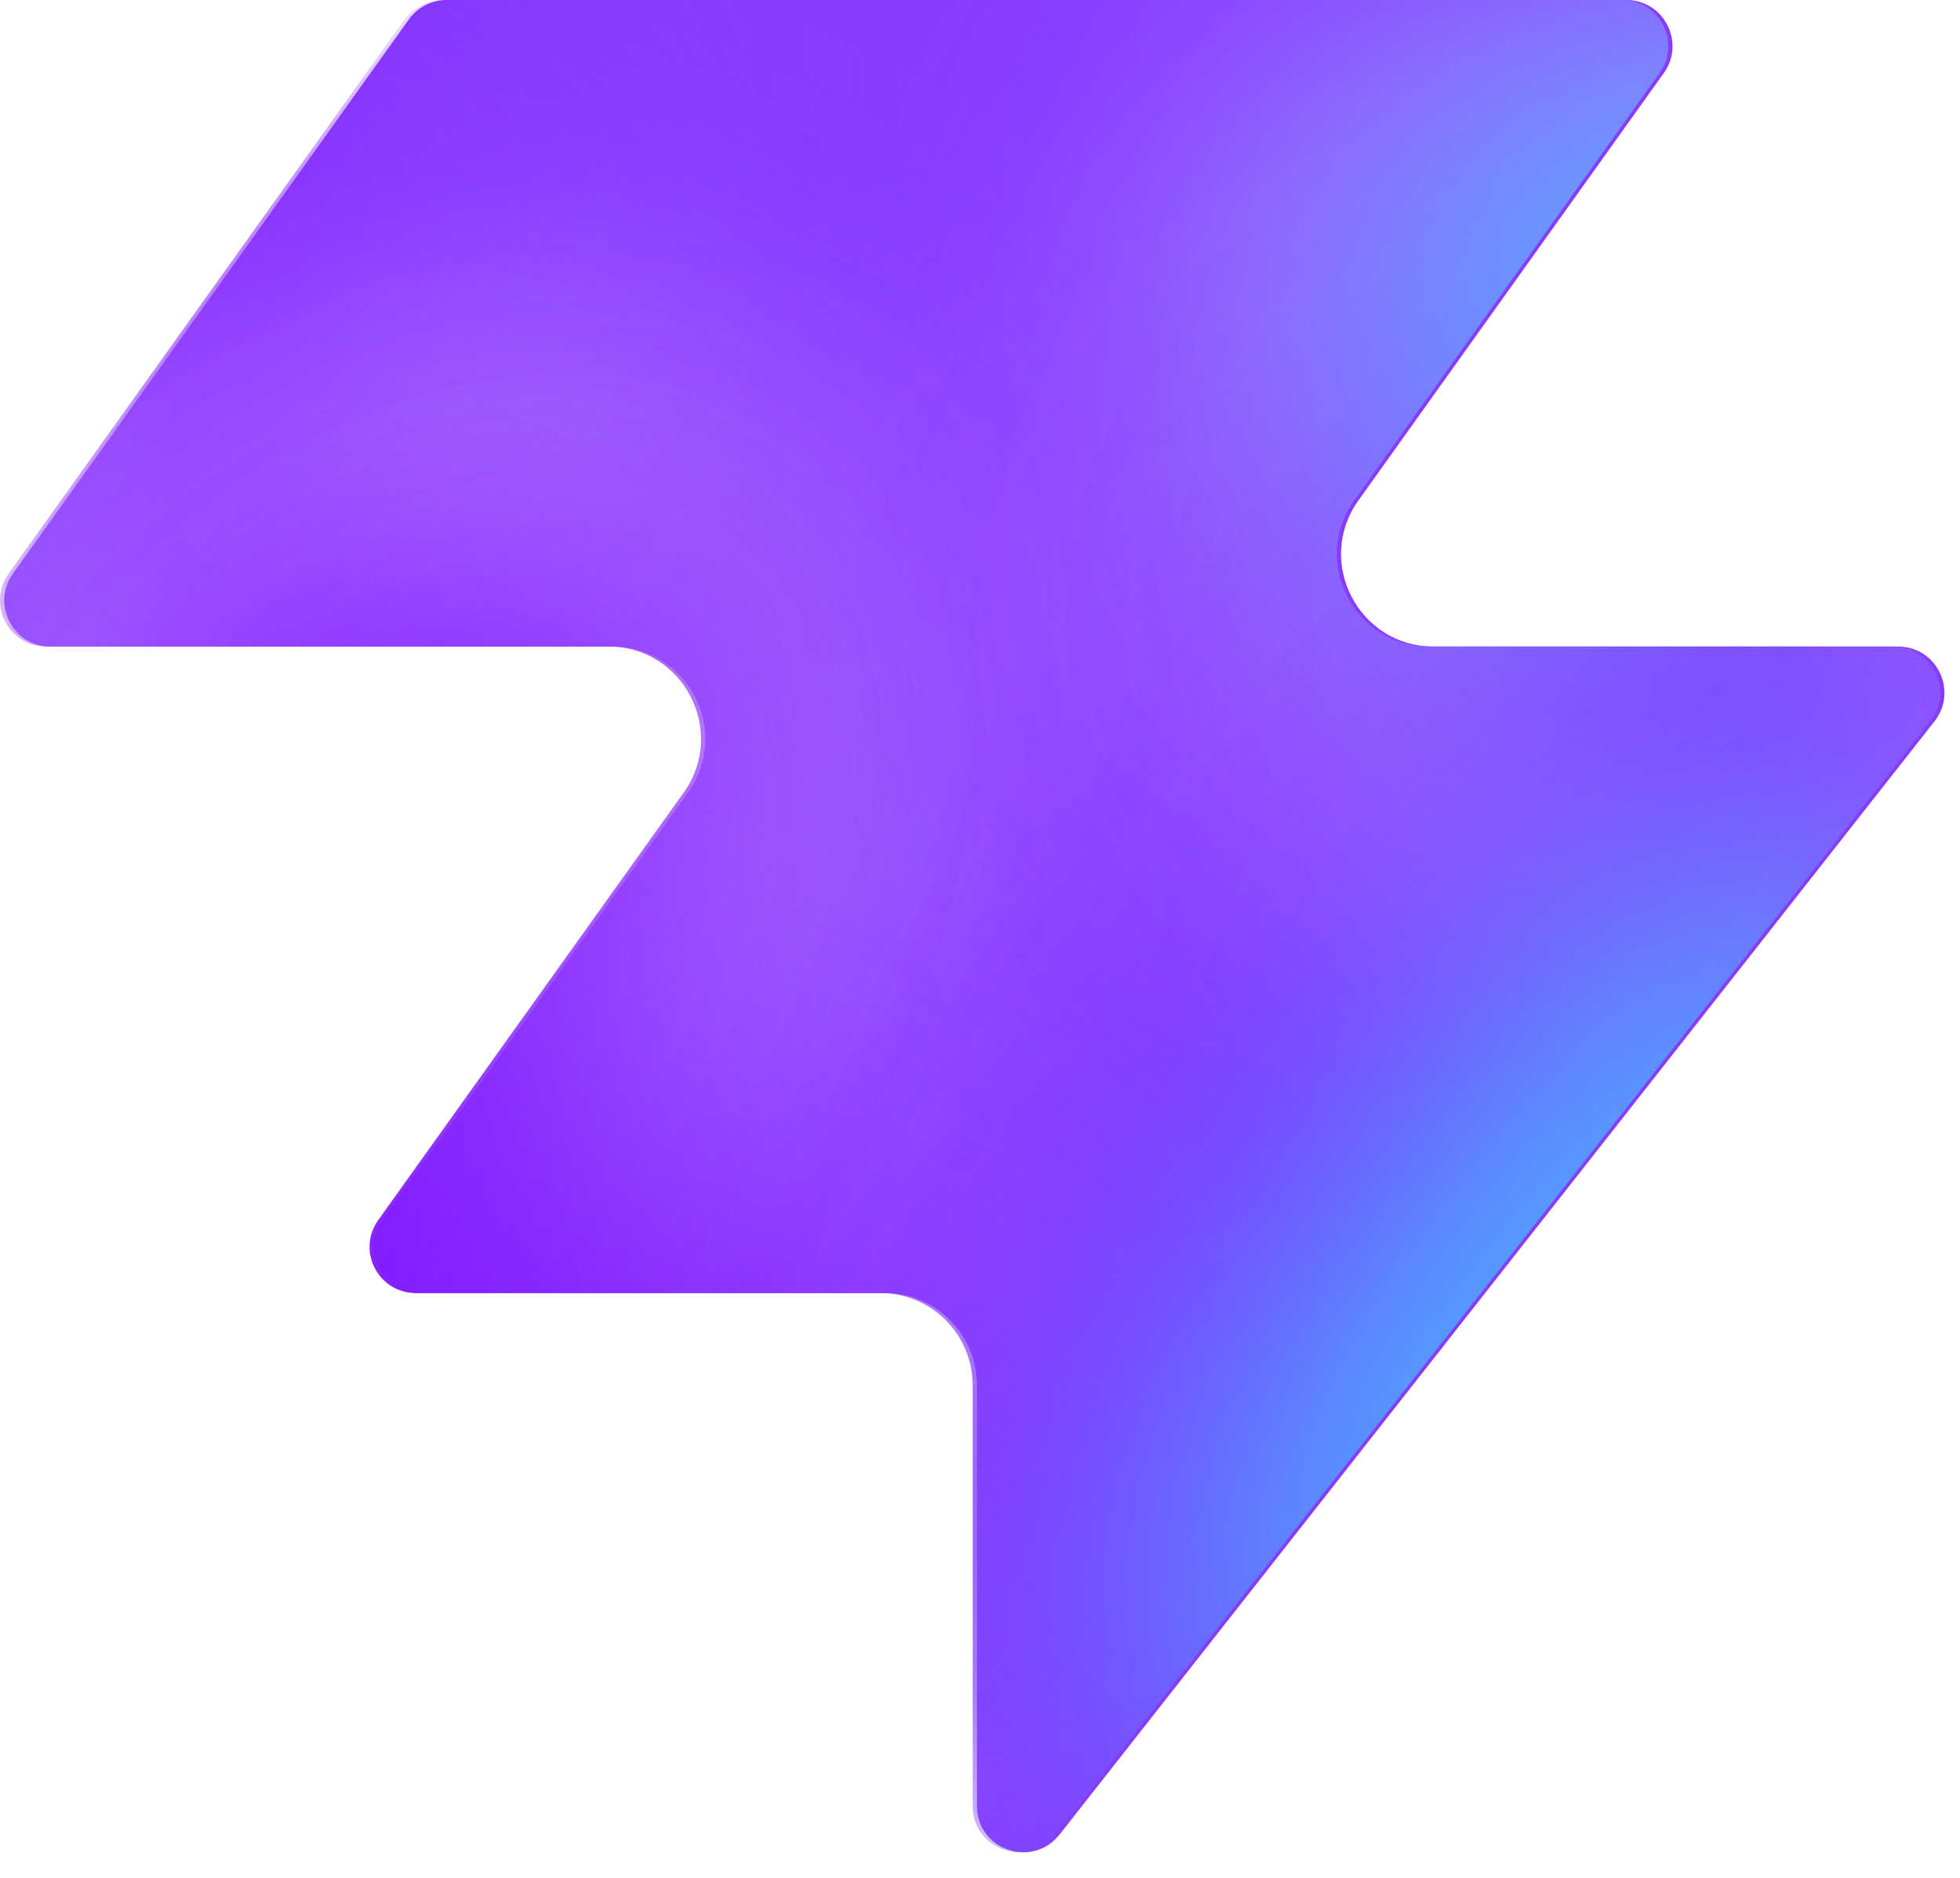
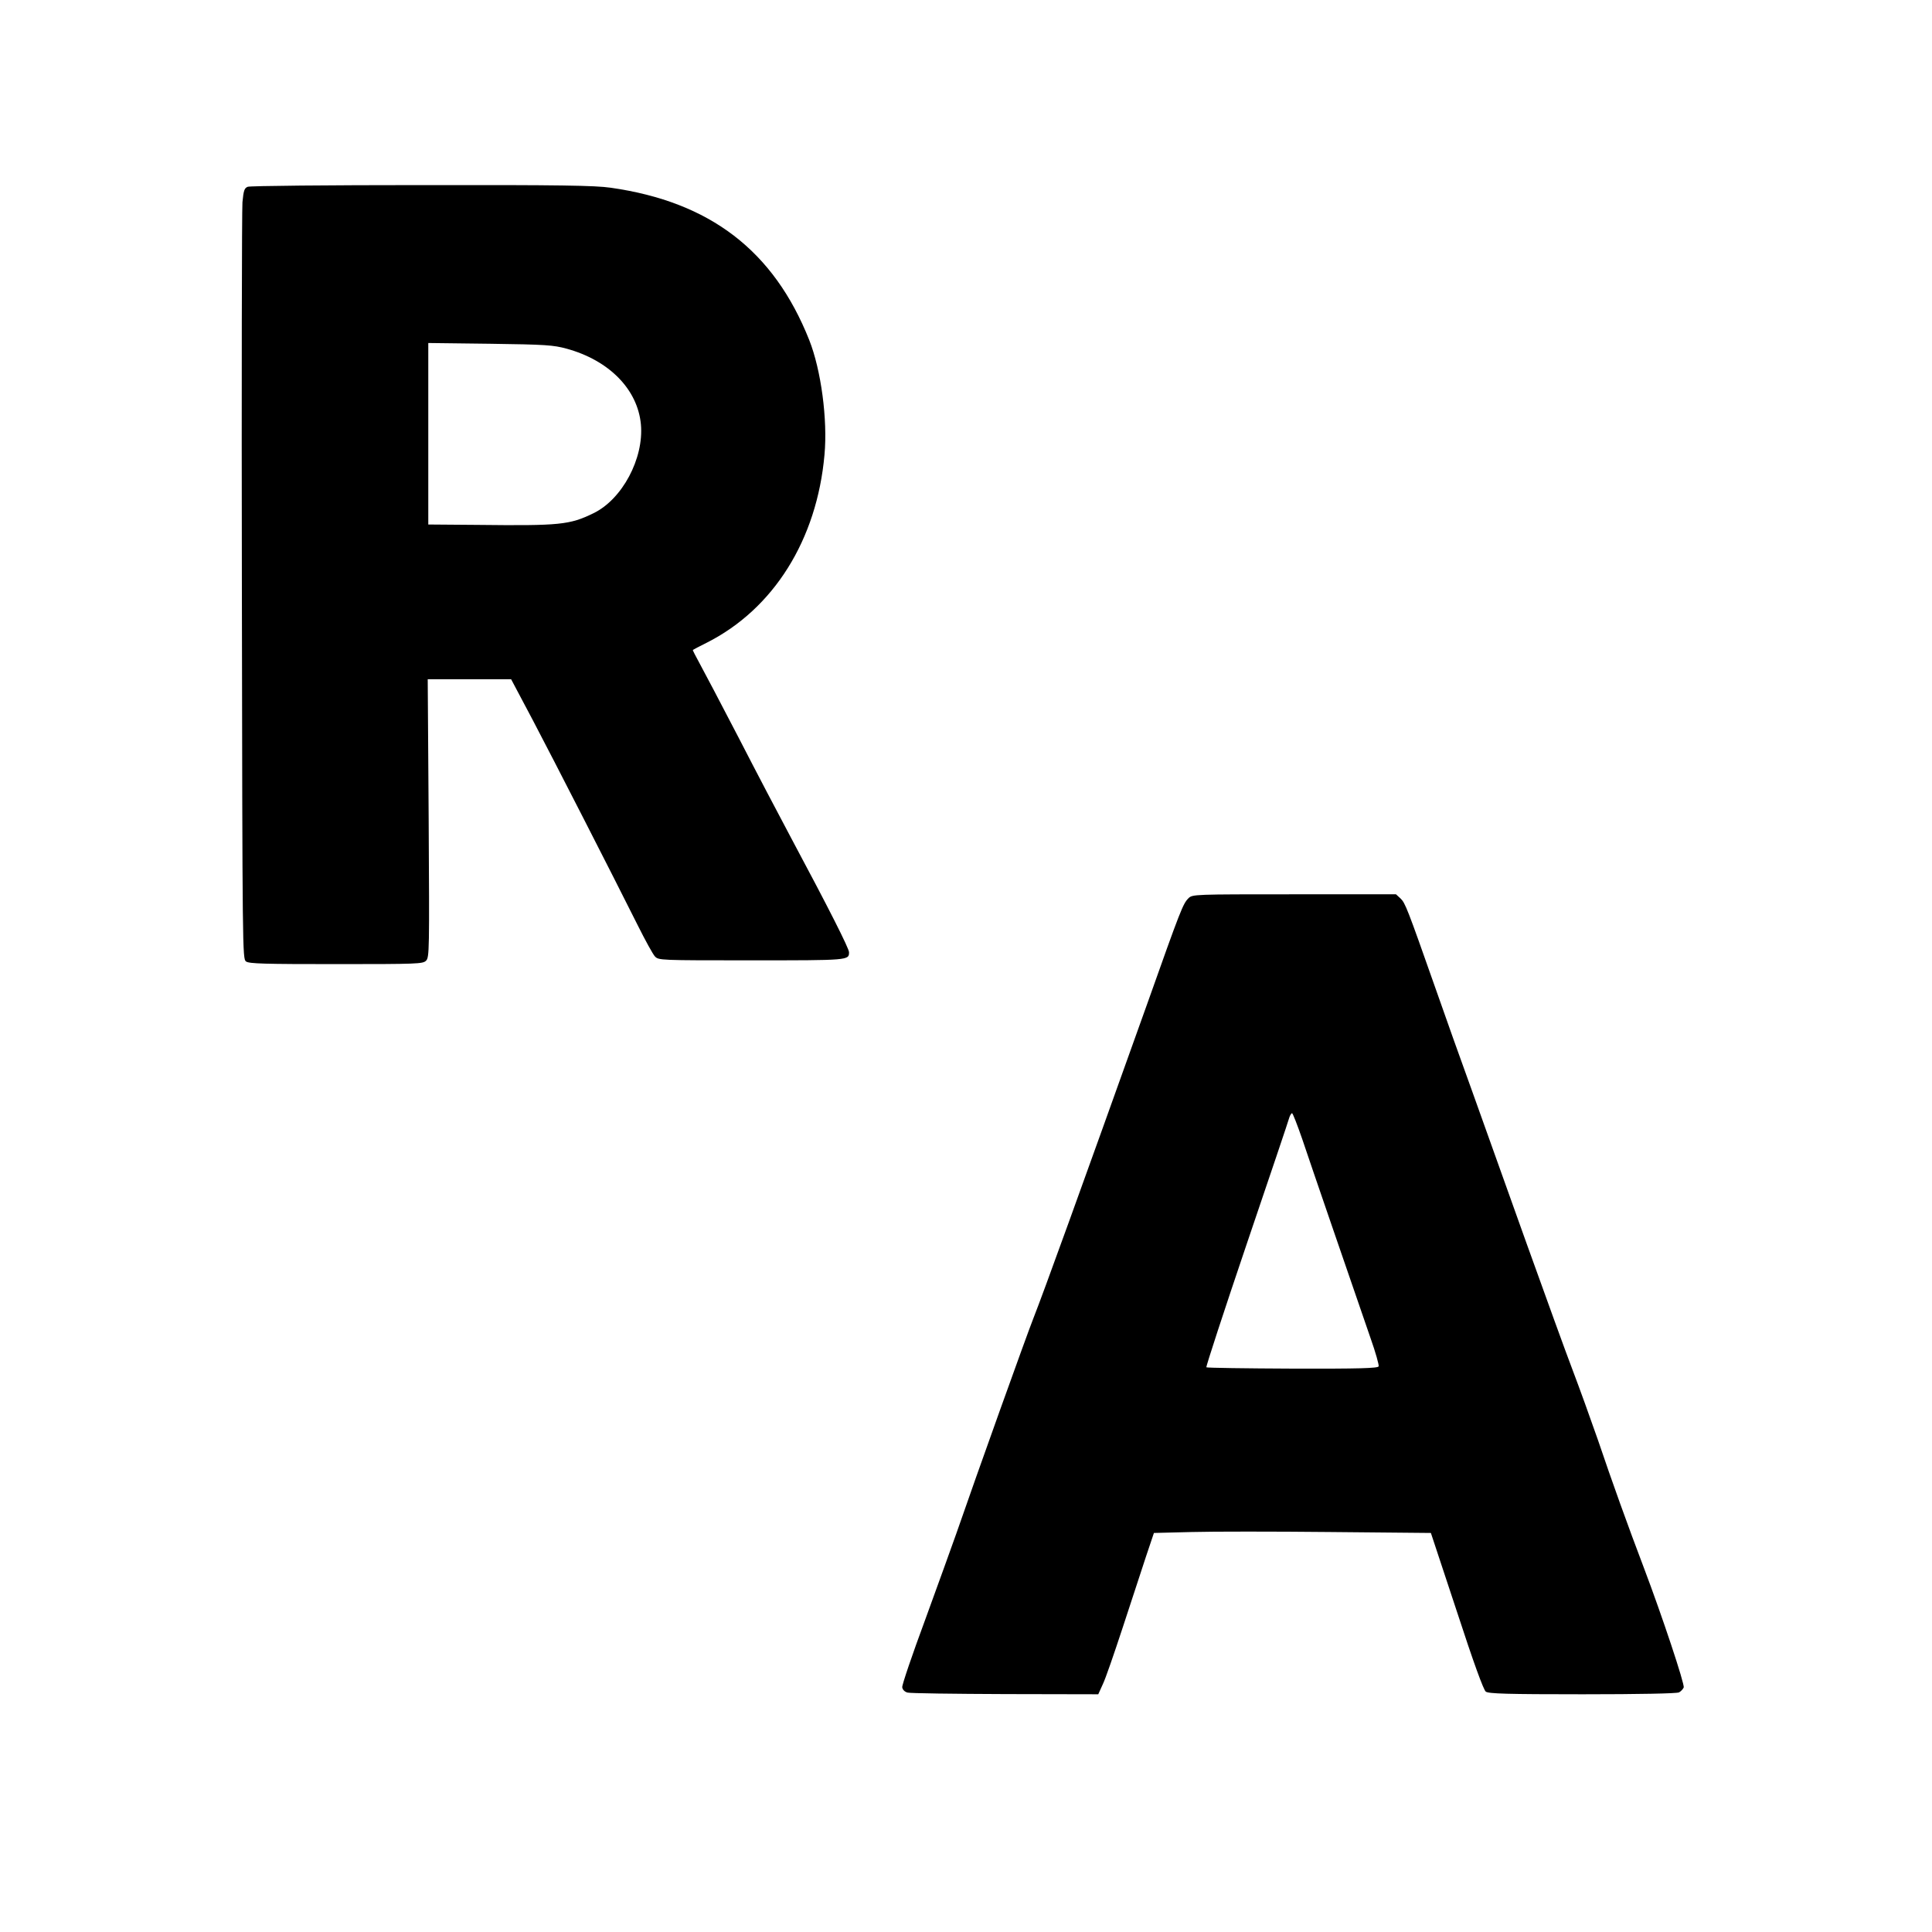
- <svg xmlns="http://www.w3.org/2000/svg" width="48" height="46" fill="none" viewBox="0 0 48 46">
-   <path fill="#863bff" d="M25.946 44.938c-.664.845-2.021.375-2.021-.698V33.937a2.26 2.26 0 0 0-2.262-2.262H10.287c-.92 0-1.456-1.04-.92-1.788l7.48-10.471c1.07-1.497 0-3.578-1.842-3.578H1.237c-.92 0-1.456-1.04-.92-1.788L10.013.474c.214-.297.556-.474.92-.474h28.894c.92 0 1.456 1.04.92 1.788l-7.48 10.471c-1.07 1.498 0 3.579 1.842 3.579h11.377c.943 0 1.473 1.088.89 1.83L25.947 44.94z" style="fill:#863bff;fill:color(display-p3 .525 .23 1);fill-opacity:1" />
-   <mask id="a" width="48" height="46" x="0" y="0" maskUnits="userSpaceOnUse" style="mask-type:alpha">
-     <path fill="#000" d="M25.842 44.938c-.664.844-2.021.375-2.021-.698V33.937a2.26 2.26 0 0 0-2.262-2.262H10.183c-.92 0-1.456-1.04-.92-1.788l7.48-10.471c1.07-1.498 0-3.579-1.842-3.579H1.133c-.92 0-1.456-1.04-.92-1.787L9.91.473c.214-.297.556-.474.92-.474h28.894c.92 0 1.456 1.04.92 1.788l-7.48 10.471c-1.07 1.498 0 3.578 1.842 3.578h11.377c.943 0 1.473 1.088.89 1.832L25.843 44.94z" style="fill:#000;fill-opacity:1" />
-   </mask>
-   <g mask="url(#a)">
-     <g filter="url(#b)">
-       <ellipse cx="5.508" cy="14.704" fill="#ede6ff" rx="5.508" ry="14.704" style="fill:#ede6ff;fill:color(display-p3 .927 .903 1);fill-opacity:1" transform="matrix(.00324 1 1 -.00324 -4.47 31.516)" />
-     </g>
-     <g filter="url(#c)">
-       <ellipse cx="10.399" cy="29.851" fill="#ede6ff" rx="10.399" ry="29.851" style="fill:#ede6ff;fill:color(display-p3 .927 .903 1);fill-opacity:1" transform="matrix(.00324 1 1 -.00324 -39.328 7.883)" />
-     </g>
-     <g filter="url(#d)">
-       <ellipse cx="5.508" cy="30.487" fill="#7e14ff" rx="5.508" ry="30.487" style="fill:#7e14ff;fill:color(display-p3 .492 .077 1);fill-opacity:1" transform="rotate(89.814 -25.913 -14.639)scale(1 -1)" />
-     </g>
-     <g filter="url(#e)">
-       <ellipse cx="5.508" cy="30.599" fill="#7e14ff" rx="5.508" ry="30.599" style="fill:#7e14ff;fill:color(display-p3 .492 .077 1);fill-opacity:1" transform="rotate(89.814 -32.644 -3.334)scale(1 -1)" />
-     </g>
-     <g filter="url(#f)">
-       <ellipse cx="5.508" cy="30.599" fill="#7e14ff" rx="5.508" ry="30.599" style="fill:#7e14ff;fill:color(display-p3 .492 .077 1);fill-opacity:1" transform="matrix(.00324 1 1 -.00324 -34.34 30.47)" />
-     </g>
-     <g filter="url(#g)">
-       <ellipse cx="14.072" cy="22.078" fill="#ede6ff" rx="14.072" ry="22.078" style="fill:#ede6ff;fill:color(display-p3 .927 .903 1);fill-opacity:1" transform="rotate(93.35 24.506 48.493)scale(-1 1)" />
-     </g>
-     <g filter="url(#h)">
-       <ellipse cx="3.47" cy="21.501" fill="#7e14ff" rx="3.47" ry="21.501" style="fill:#7e14ff;fill:color(display-p3 .492 .077 1);fill-opacity:1" transform="rotate(89.009 28.708 47.59)scale(-1 1)" />
-     </g>
-     <g filter="url(#i)">
-       <ellipse cx="3.47" cy="21.501" fill="#7e14ff" rx="3.47" ry="21.501" style="fill:#7e14ff;fill:color(display-p3 .492 .077 1);fill-opacity:1" transform="rotate(89.009 28.708 47.59)scale(-1 1)" />
-     </g>
-     <g filter="url(#j)">
-       <ellipse cx=".387" cy="8.972" fill="#7e14ff" rx="4.407" ry="29.108" style="fill:#7e14ff;fill:color(display-p3 .492 .077 1);fill-opacity:1" transform="rotate(39.51 .387 8.972)" />
-     </g>
-     <g filter="url(#k)">
-       <ellipse cx="47.523" cy="-6.092" fill="#7e14ff" rx="4.407" ry="29.108" style="fill:#7e14ff;fill:color(display-p3 .492 .077 1);fill-opacity:1" transform="rotate(37.892 47.523 -6.092)" />
-     </g>
-     <g filter="url(#l)">
-       <ellipse cx="41.412" cy="6.333" fill="#47bfff" rx="5.971" ry="9.665" style="fill:#47bfff;fill:color(display-p3 .28 .748 1);fill-opacity:1" transform="rotate(37.892 41.412 6.333)" />
-     </g>
-     <g filter="url(#m)">
-       <ellipse cx="-1.879" cy="38.332" fill="#7e14ff" rx="4.407" ry="29.108" style="fill:#7e14ff;fill:color(display-p3 .492 .077 1);fill-opacity:1" transform="rotate(37.892 -1.88 38.332)" />
-     </g>
-     <g filter="url(#n)">
-       <ellipse cx="-1.879" cy="38.332" fill="#7e14ff" rx="4.407" ry="29.108" style="fill:#7e14ff;fill:color(display-p3 .492 .077 1);fill-opacity:1" transform="rotate(37.892 -1.88 38.332)" />
-     </g>
-     <g filter="url(#o)">
-       <ellipse cx="35.651" cy="29.907" fill="#7e14ff" rx="4.407" ry="29.108" style="fill:#7e14ff;fill:color(display-p3 .492 .077 1);fill-opacity:1" transform="rotate(37.892 35.651 29.907)" />
-     </g>
-     <g filter="url(#p)">
-       <ellipse cx="38.418" cy="32.4" fill="#47bfff" rx="5.971" ry="15.297" style="fill:#47bfff;fill:color(display-p3 .28 .748 1);fill-opacity:1" transform="rotate(37.892 38.418 32.4)" />
-     </g>
+ <svg xmlns="http://www.w3.org/2000/svg" version="1.0" width="1024pt" height="1024pt" viewBox="0 0 1024 1024" preserveAspectRatio="xMidYMid meet">
+   <g transform="translate(0,1024) scale(0.1,-0.1)" fill="#000000" stroke="none">
+     <path d="M1313 9250 c-18 -7 -22 -20 -28 -82 -3 -40 -5 -959 -3 -2041 3 -1935 3 -1969 22 -1983 17 -12 98 -14 478 -14 430 0 459 1 476 18 18 18 18 51 14 755 l-5 737 221 0 221 0 115 -217 c112 -213 416 -807 557 -1089 39 -78 79 -151 90 -163 20 -21 25 -21 512 -21 516 0 517 0 517 43 0 20 -106 230 -305 602 -62 116 -188 356 -280 535 -93 179 -186 356 -207 394 -21 38 -37 70 -36 71 2 2 35 19 73 38 355 179 585 546 625 997 17 187 -18 449 -81 608 -188 473 -525 732 -1052 807 -83 12 -267 15 -1002 14 -495 0 -910 -4 -922 -9z m1690 -858 c226 -62 377 -216 394 -402 16 -180 -99 -396 -251 -470 -127 -62 -177 -67 -618 -62 l-258 2 0 481 0 481 328 -4 c295 -4 335 -7 405 -26z" />
+     <path d="M6299 5479 c-29 -29 -41 -59 -218 -558 -359 -1004 -549 -1529 -603 -1666 -35 -88 -299 -824 -410 -1145 -22 -63 -96 -267 -164 -454 -69 -186 -124 -348 -122 -359 2 -13 13 -24 28 -28 14 -4 247 -7 518 -8 l493 -1 24 53 c14 28 61 165 106 302 45 138 100 306 123 375 l42 125 200 5 c109 3 440 3 734 0 l534 -5 137 -414 c90 -276 142 -418 154 -427 15 -11 113 -14 513 -14 300 0 500 4 511 10 10 5 21 17 25 26 6 17 -114 378 -211 634 -84 221 -168 454 -244 679 -39 112 -99 278 -134 370 -35 91 -144 393 -244 671 -99 278 -228 638 -286 800 -59 162 -147 410 -196 550 -151 429 -161 454 -186 478 l-24 22 -540 0 c-531 0 -539 0 -560 -21z m603 -1276 c44 -132 263 -768 362 -1055 27 -76 46 -144 43 -150 -3 -10 -103 -13 -456 -12 -248 1 -454 4 -457 7 -3 3 93 297 214 654 121 356 223 658 226 671 4 12 11 22 14 22 4 0 28 -62 54 -137z" />
  </g>
-   <defs>
-     <filter id="b" width="60.045" height="41.654" x="-19.77" y="16.149" color-interpolation-filters="sRGB" filterUnits="userSpaceOnUse">
-       <feFlood flood-opacity="0" result="BackgroundImageFix" />
-       <feBlend in="SourceGraphic" in2="BackgroundImageFix" result="shape" />
-       <feGaussianBlur result="effect1_foregroundBlur_2002_17158" stdDeviation="7.659" />
-     </filter>
-     <filter id="c" width="90.34" height="51.437" x="-54.613" y="-7.533" color-interpolation-filters="sRGB" filterUnits="userSpaceOnUse">
-       <feFlood flood-opacity="0" result="BackgroundImageFix" />
-       <feBlend in="SourceGraphic" in2="BackgroundImageFix" result="shape" />
-       <feGaussianBlur result="effect1_foregroundBlur_2002_17158" stdDeviation="7.659" />
-     </filter>
-     <filter id="d" width="79.355" height="29.4" x="-49.64" y="2.03" color-interpolation-filters="sRGB" filterUnits="userSpaceOnUse">
-       <feFlood flood-opacity="0" result="BackgroundImageFix" />
-       <feBlend in="SourceGraphic" in2="BackgroundImageFix" result="shape" />
-       <feGaussianBlur result="effect1_foregroundBlur_2002_17158" stdDeviation="4.596" />
-     </filter>
-     <filter id="e" width="79.579" height="29.4" x="-45.045" y="20.029" color-interpolation-filters="sRGB" filterUnits="userSpaceOnUse">
-       <feFlood flood-opacity="0" result="BackgroundImageFix" />
-       <feBlend in="SourceGraphic" in2="BackgroundImageFix" result="shape" />
-       <feGaussianBlur result="effect1_foregroundBlur_2002_17158" stdDeviation="4.596" />
-     </filter>
-     <filter id="f" width="79.579" height="29.4" x="-43.513" y="21.178" color-interpolation-filters="sRGB" filterUnits="userSpaceOnUse">
-       <feFlood flood-opacity="0" result="BackgroundImageFix" />
-       <feBlend in="SourceGraphic" in2="BackgroundImageFix" result="shape" />
-       <feGaussianBlur result="effect1_foregroundBlur_2002_17158" stdDeviation="4.596" />
-     </filter>
-     <filter id="g" width="74.749" height="58.852" x="15.756" y="-17.901" color-interpolation-filters="sRGB" filterUnits="userSpaceOnUse">
-       <feFlood flood-opacity="0" result="BackgroundImageFix" />
-       <feBlend in="SourceGraphic" in2="BackgroundImageFix" result="shape" />
-       <feGaussianBlur result="effect1_foregroundBlur_2002_17158" stdDeviation="7.659" />
-     </filter>
-     <filter id="h" width="61.377" height="25.362" x="23.548" y="2.284" color-interpolation-filters="sRGB" filterUnits="userSpaceOnUse">
-       <feFlood flood-opacity="0" result="BackgroundImageFix" />
-       <feBlend in="SourceGraphic" in2="BackgroundImageFix" result="shape" />
-       <feGaussianBlur result="effect1_foregroundBlur_2002_17158" stdDeviation="4.596" />
-     </filter>
-     <filter id="i" width="61.377" height="25.362" x="23.548" y="2.284" color-interpolation-filters="sRGB" filterUnits="userSpaceOnUse">
-       <feFlood flood-opacity="0" result="BackgroundImageFix" />
-       <feBlend in="SourceGraphic" in2="BackgroundImageFix" result="shape" />
-       <feGaussianBlur result="effect1_foregroundBlur_2002_17158" stdDeviation="4.596" />
-     </filter>
-     <filter id="j" width="56.045" height="63.649" x="-27.636" y="-22.853" color-interpolation-filters="sRGB" filterUnits="userSpaceOnUse">
-       <feFlood flood-opacity="0" result="BackgroundImageFix" />
-       <feBlend in="SourceGraphic" in2="BackgroundImageFix" result="shape" />
-       <feGaussianBlur result="effect1_foregroundBlur_2002_17158" stdDeviation="4.596" />
-     </filter>
-     <filter id="k" width="54.814" height="64.646" x="20.116" y="-38.415" color-interpolation-filters="sRGB" filterUnits="userSpaceOnUse">
-       <feFlood flood-opacity="0" result="BackgroundImageFix" />
-       <feBlend in="SourceGraphic" in2="BackgroundImageFix" result="shape" />
-       <feGaussianBlur result="effect1_foregroundBlur_2002_17158" stdDeviation="4.596" />
-     </filter>
-     <filter id="l" width="33.541" height="35.313" x="24.641" y="-11.323" color-interpolation-filters="sRGB" filterUnits="userSpaceOnUse">
-       <feFlood flood-opacity="0" result="BackgroundImageFix" />
-       <feBlend in="SourceGraphic" in2="BackgroundImageFix" result="shape" />
-       <feGaussianBlur result="effect1_foregroundBlur_2002_17158" stdDeviation="4.596" />
-     </filter>
-     <filter id="m" width="54.814" height="64.646" x="-29.286" y="6.009" color-interpolation-filters="sRGB" filterUnits="userSpaceOnUse">
-       <feFlood flood-opacity="0" result="BackgroundImageFix" />
-       <feBlend in="SourceGraphic" in2="BackgroundImageFix" result="shape" />
-       <feGaussianBlur result="effect1_foregroundBlur_2002_17158" stdDeviation="4.596" />
-     </filter>
-     <filter id="n" width="54.814" height="64.646" x="-29.286" y="6.009" color-interpolation-filters="sRGB" filterUnits="userSpaceOnUse">
-       <feFlood flood-opacity="0" result="BackgroundImageFix" />
-       <feBlend in="SourceGraphic" in2="BackgroundImageFix" result="shape" />
-       <feGaussianBlur result="effect1_foregroundBlur_2002_17158" stdDeviation="4.596" />
-     </filter>
-     <filter id="o" width="54.814" height="64.646" x="8.244" y="-2.416" color-interpolation-filters="sRGB" filterUnits="userSpaceOnUse">
-       <feFlood flood-opacity="0" result="BackgroundImageFix" />
-       <feBlend in="SourceGraphic" in2="BackgroundImageFix" result="shape" />
-       <feGaussianBlur result="effect1_foregroundBlur_2002_17158" stdDeviation="4.596" />
-     </filter>
-     <filter id="p" width="39.409" height="43.623" x="18.713" y="10.588" color-interpolation-filters="sRGB" filterUnits="userSpaceOnUse">
-       <feFlood flood-opacity="0" result="BackgroundImageFix" />
-       <feBlend in="SourceGraphic" in2="BackgroundImageFix" result="shape" />
-       <feGaussianBlur result="effect1_foregroundBlur_2002_17158" stdDeviation="4.596" />
-     </filter>
-   </defs>
</svg>
